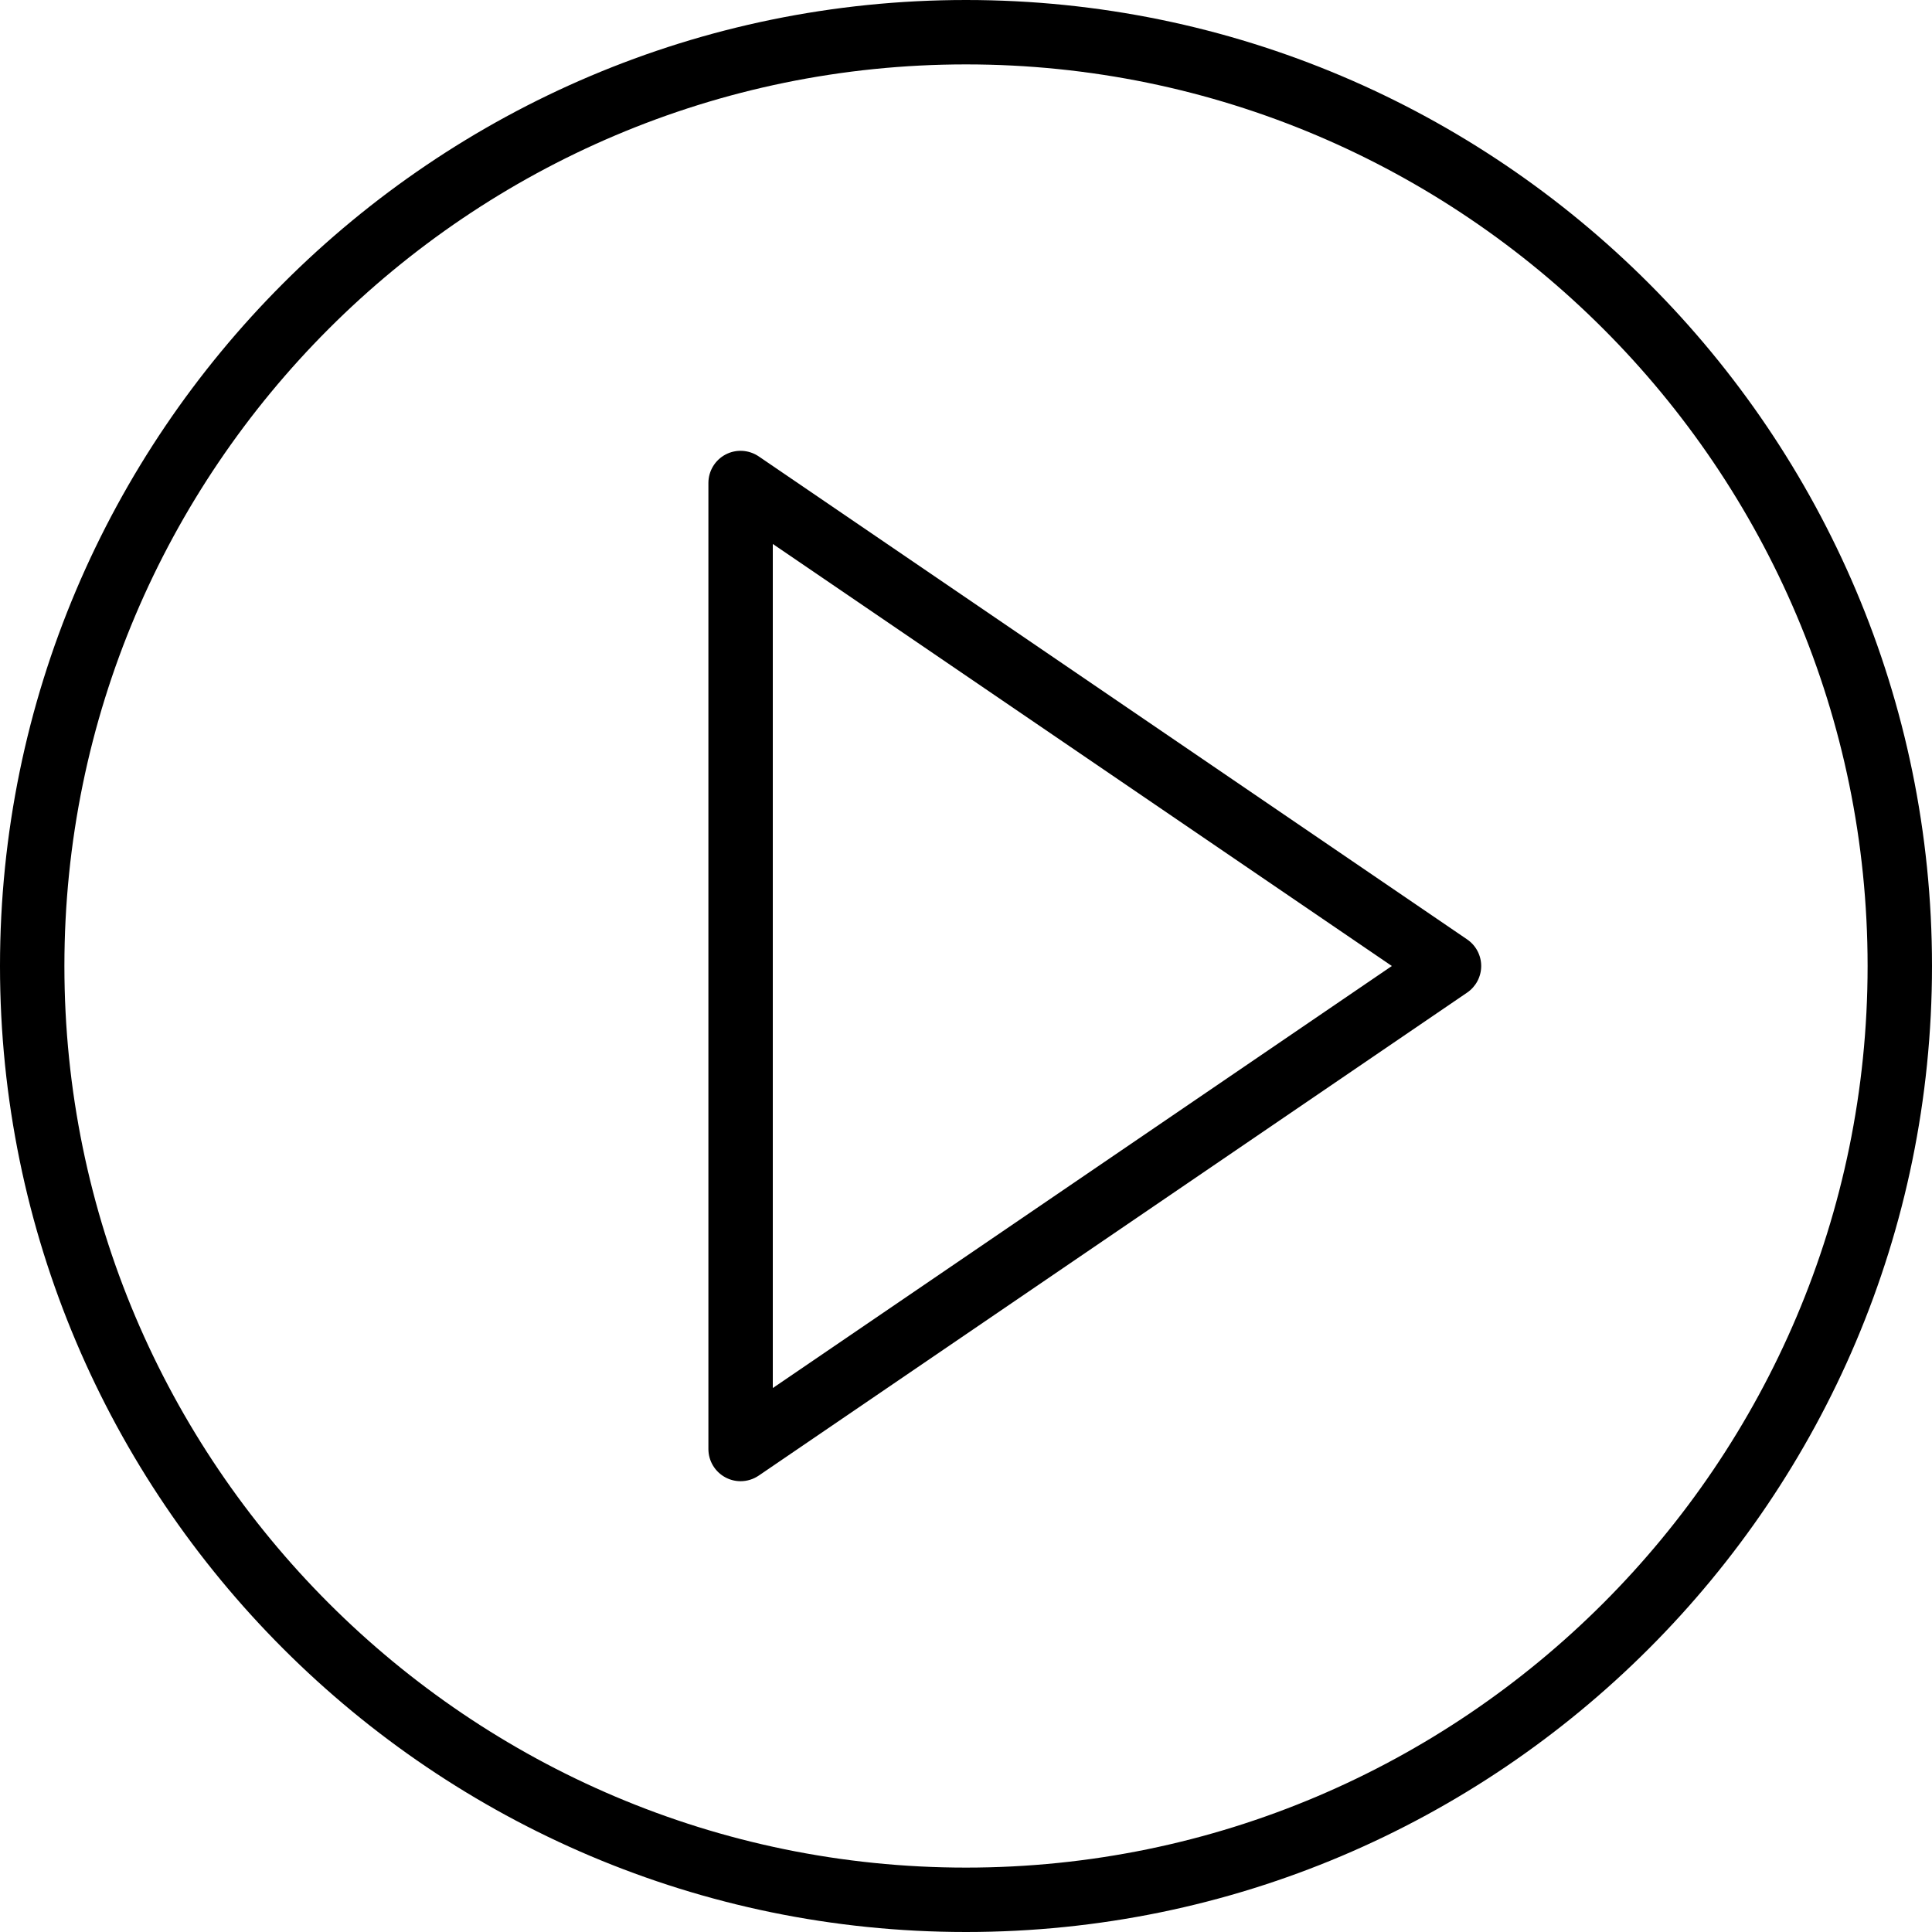
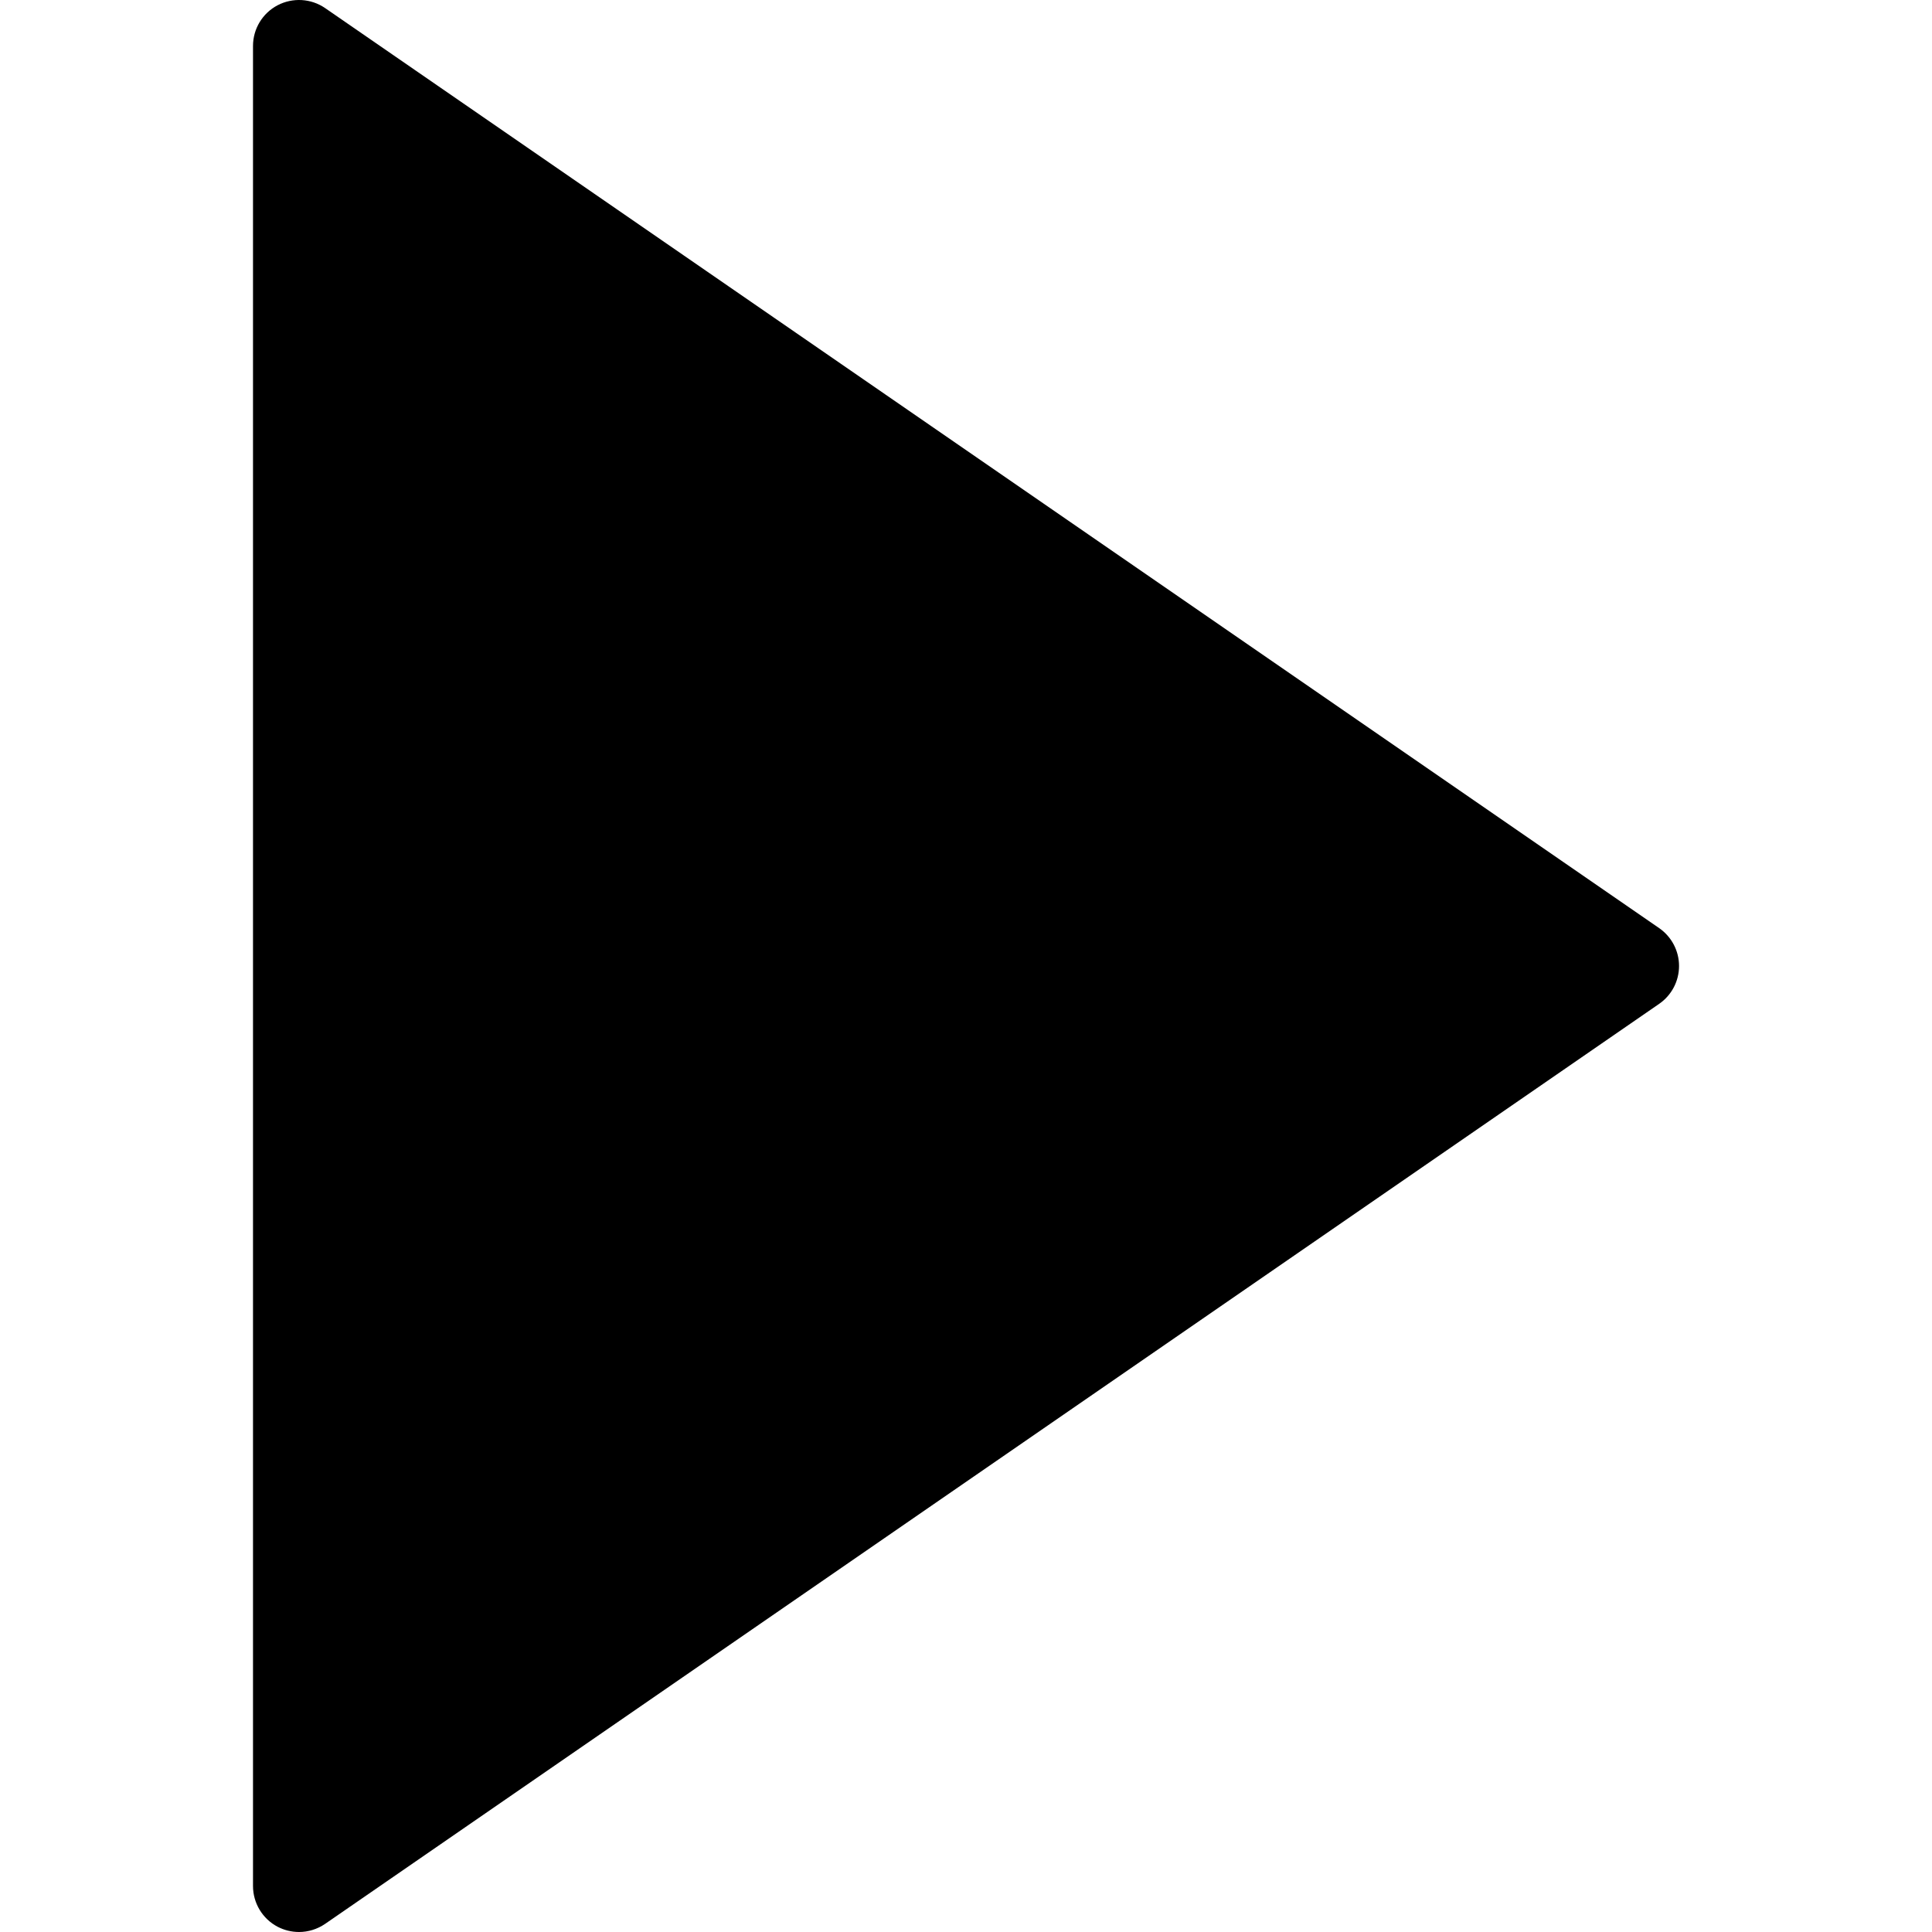
- <svg xmlns="http://www.w3.org/2000/svg" version="1.1" id="Capa_1" x="0px" y="0px" viewBox="0 0 60 60" style="enable-background:new 0 0 60 60;" xml:space="preserve">
-   <g>
-     <path d="M45.563,29.174l-22-15c-0.307-0.208-0.703-0.231-1.031-0.058C22.205,14.289,22,14.629,22,15v30   c0,0.371,0.205,0.711,0.533,0.884C22.679,45.962,22.84,46,23,46c0.197,0,0.394-0.059,0.563-0.174l22-15   C45.836,30.64,46,30.331,46,30S45.836,29.36,45.563,29.174z M24,43.107V16.893L43.225,30L24,43.107z" />
-     <path d="M30,0C13.458,0,0,13.458,0,30s13.458,30,30,30s30-13.458,30-30S46.542,0,30,0z M30,58C14.561,58,2,45.439,2,30   S14.561,2,30,2s28,12.561,28,28S45.439,58,30,58z" />
-   </g>
+ <svg xmlns="http://www.w3.org/2000/svg" version="1.1" id="Capa_1" x="0px" y="0px" viewBox="0 0 41.999 41.999" style="enable-background:new 0 0 41.999 41.999;" xml:space="preserve">
+   <path d="M36.068,20.176l-29-20C6.761-0.035,6.363-0.057,6.035,0.114C5.706,0.287,5.5,0.627,5.5,0.999v40  c0,0.372,0.206,0.713,0.535,0.886c0.146,0.076,0.306,0.114,0.465,0.114c0.199,0,0.397-0.06,0.568-0.177l29-20  c0.271-0.187,0.432-0.494,0.432-0.823S36.338,20.363,36.068,20.176z" />
  <g>
</g>
  <g>
</g>
  <g>
</g>
  <g>
</g>
  <g>
</g>
  <g>
</g>
  <g>
</g>
  <g>
</g>
  <g>
</g>
  <g>
</g>
  <g>
</g>
  <g>
</g>
  <g>
</g>
  <g>
</g>
  <g>
</g>
</svg>
